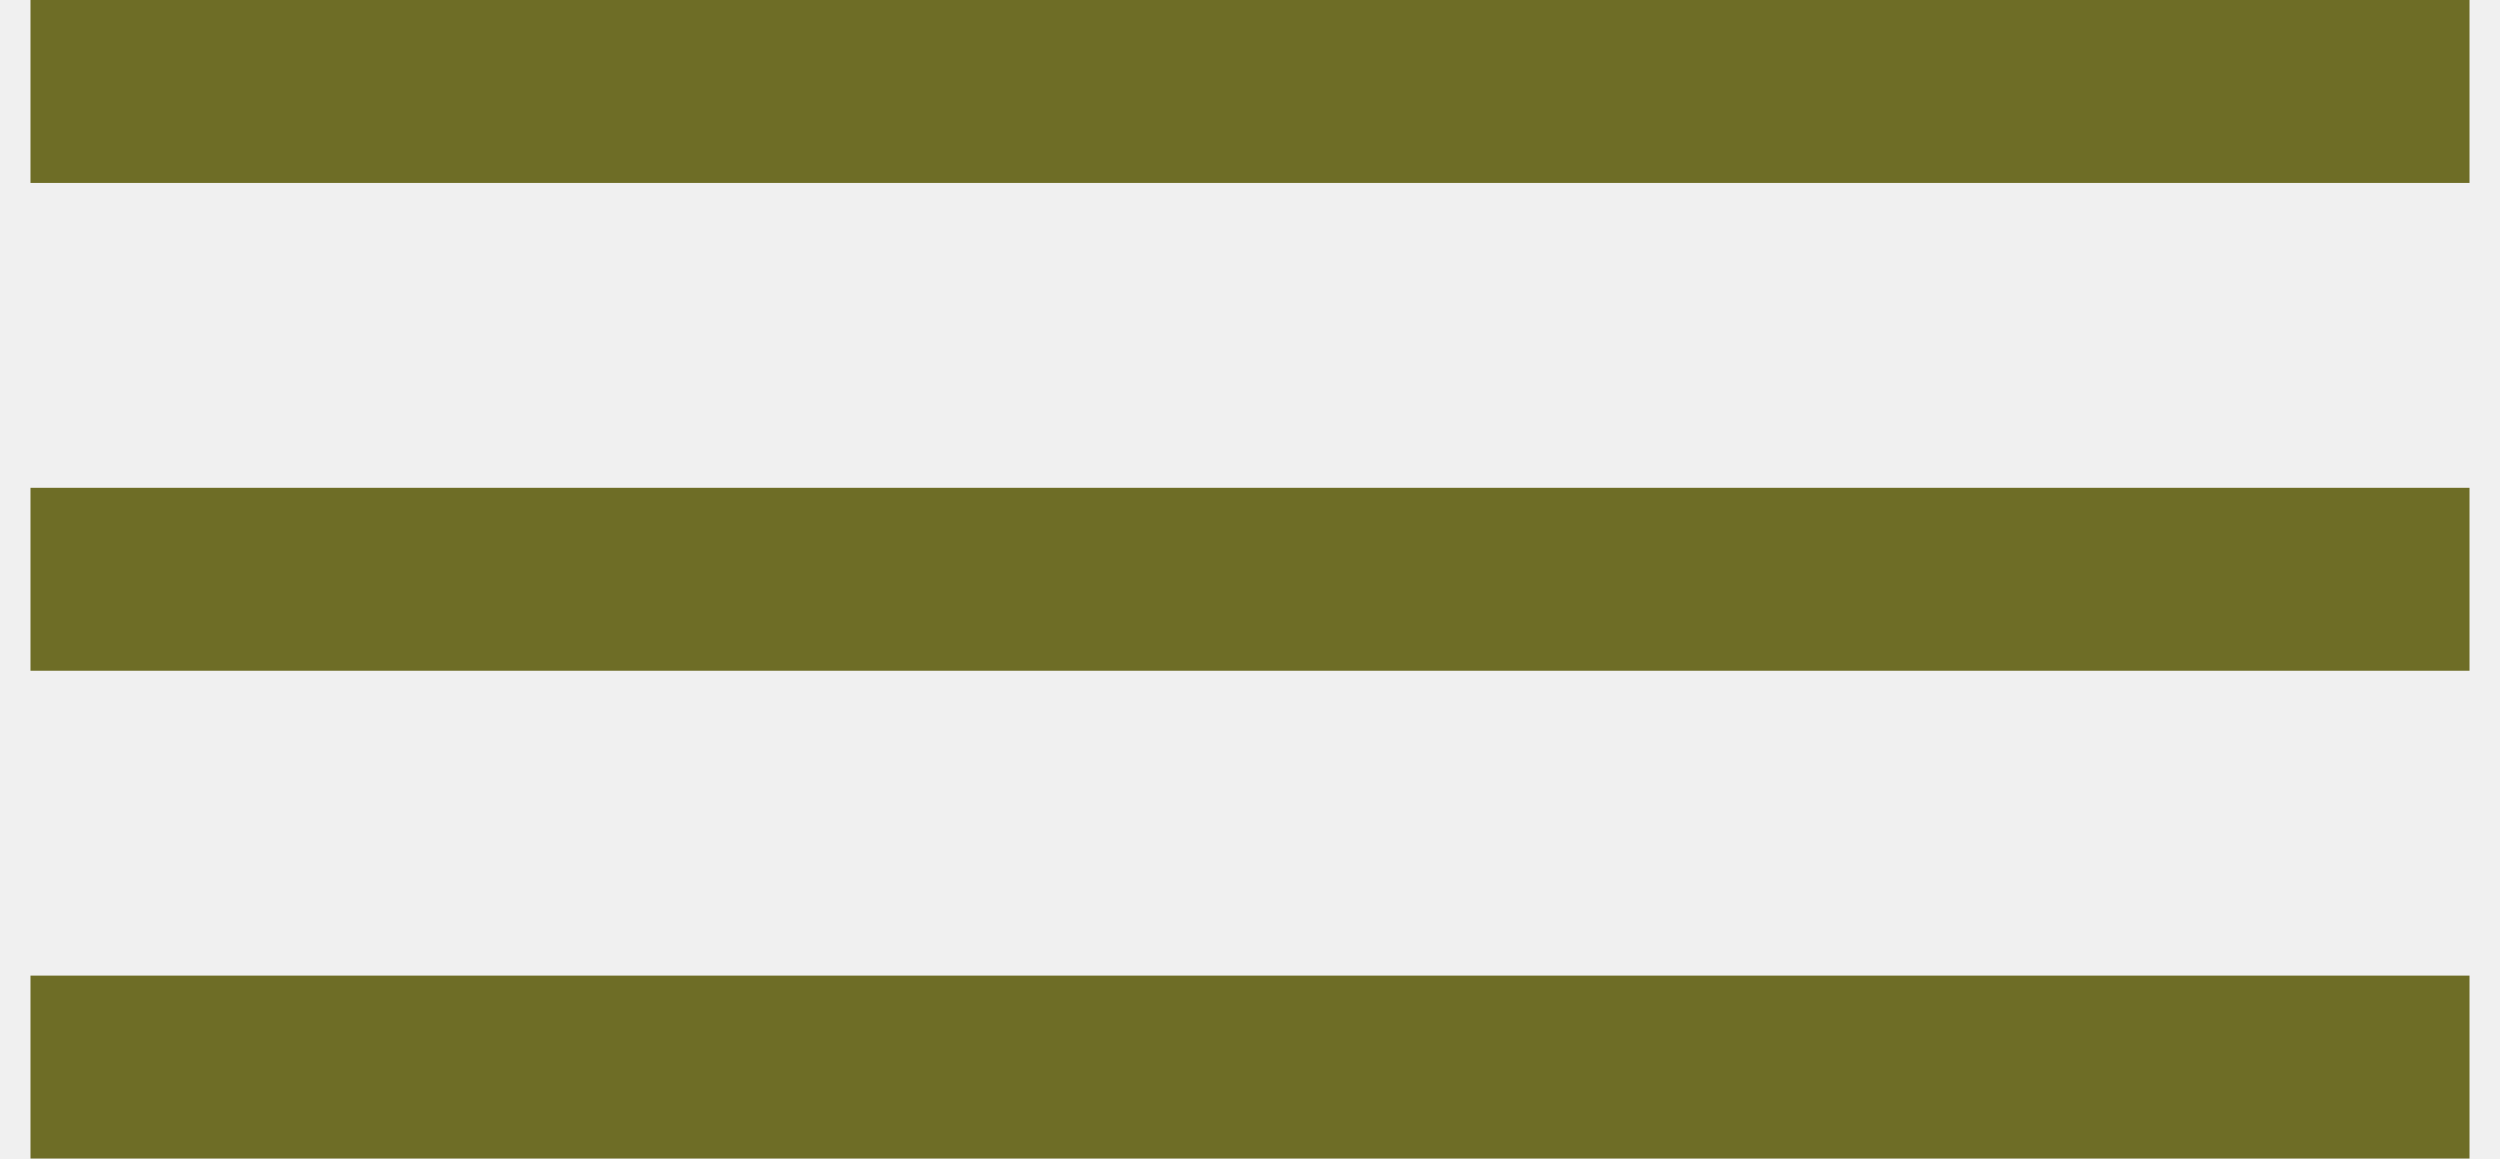
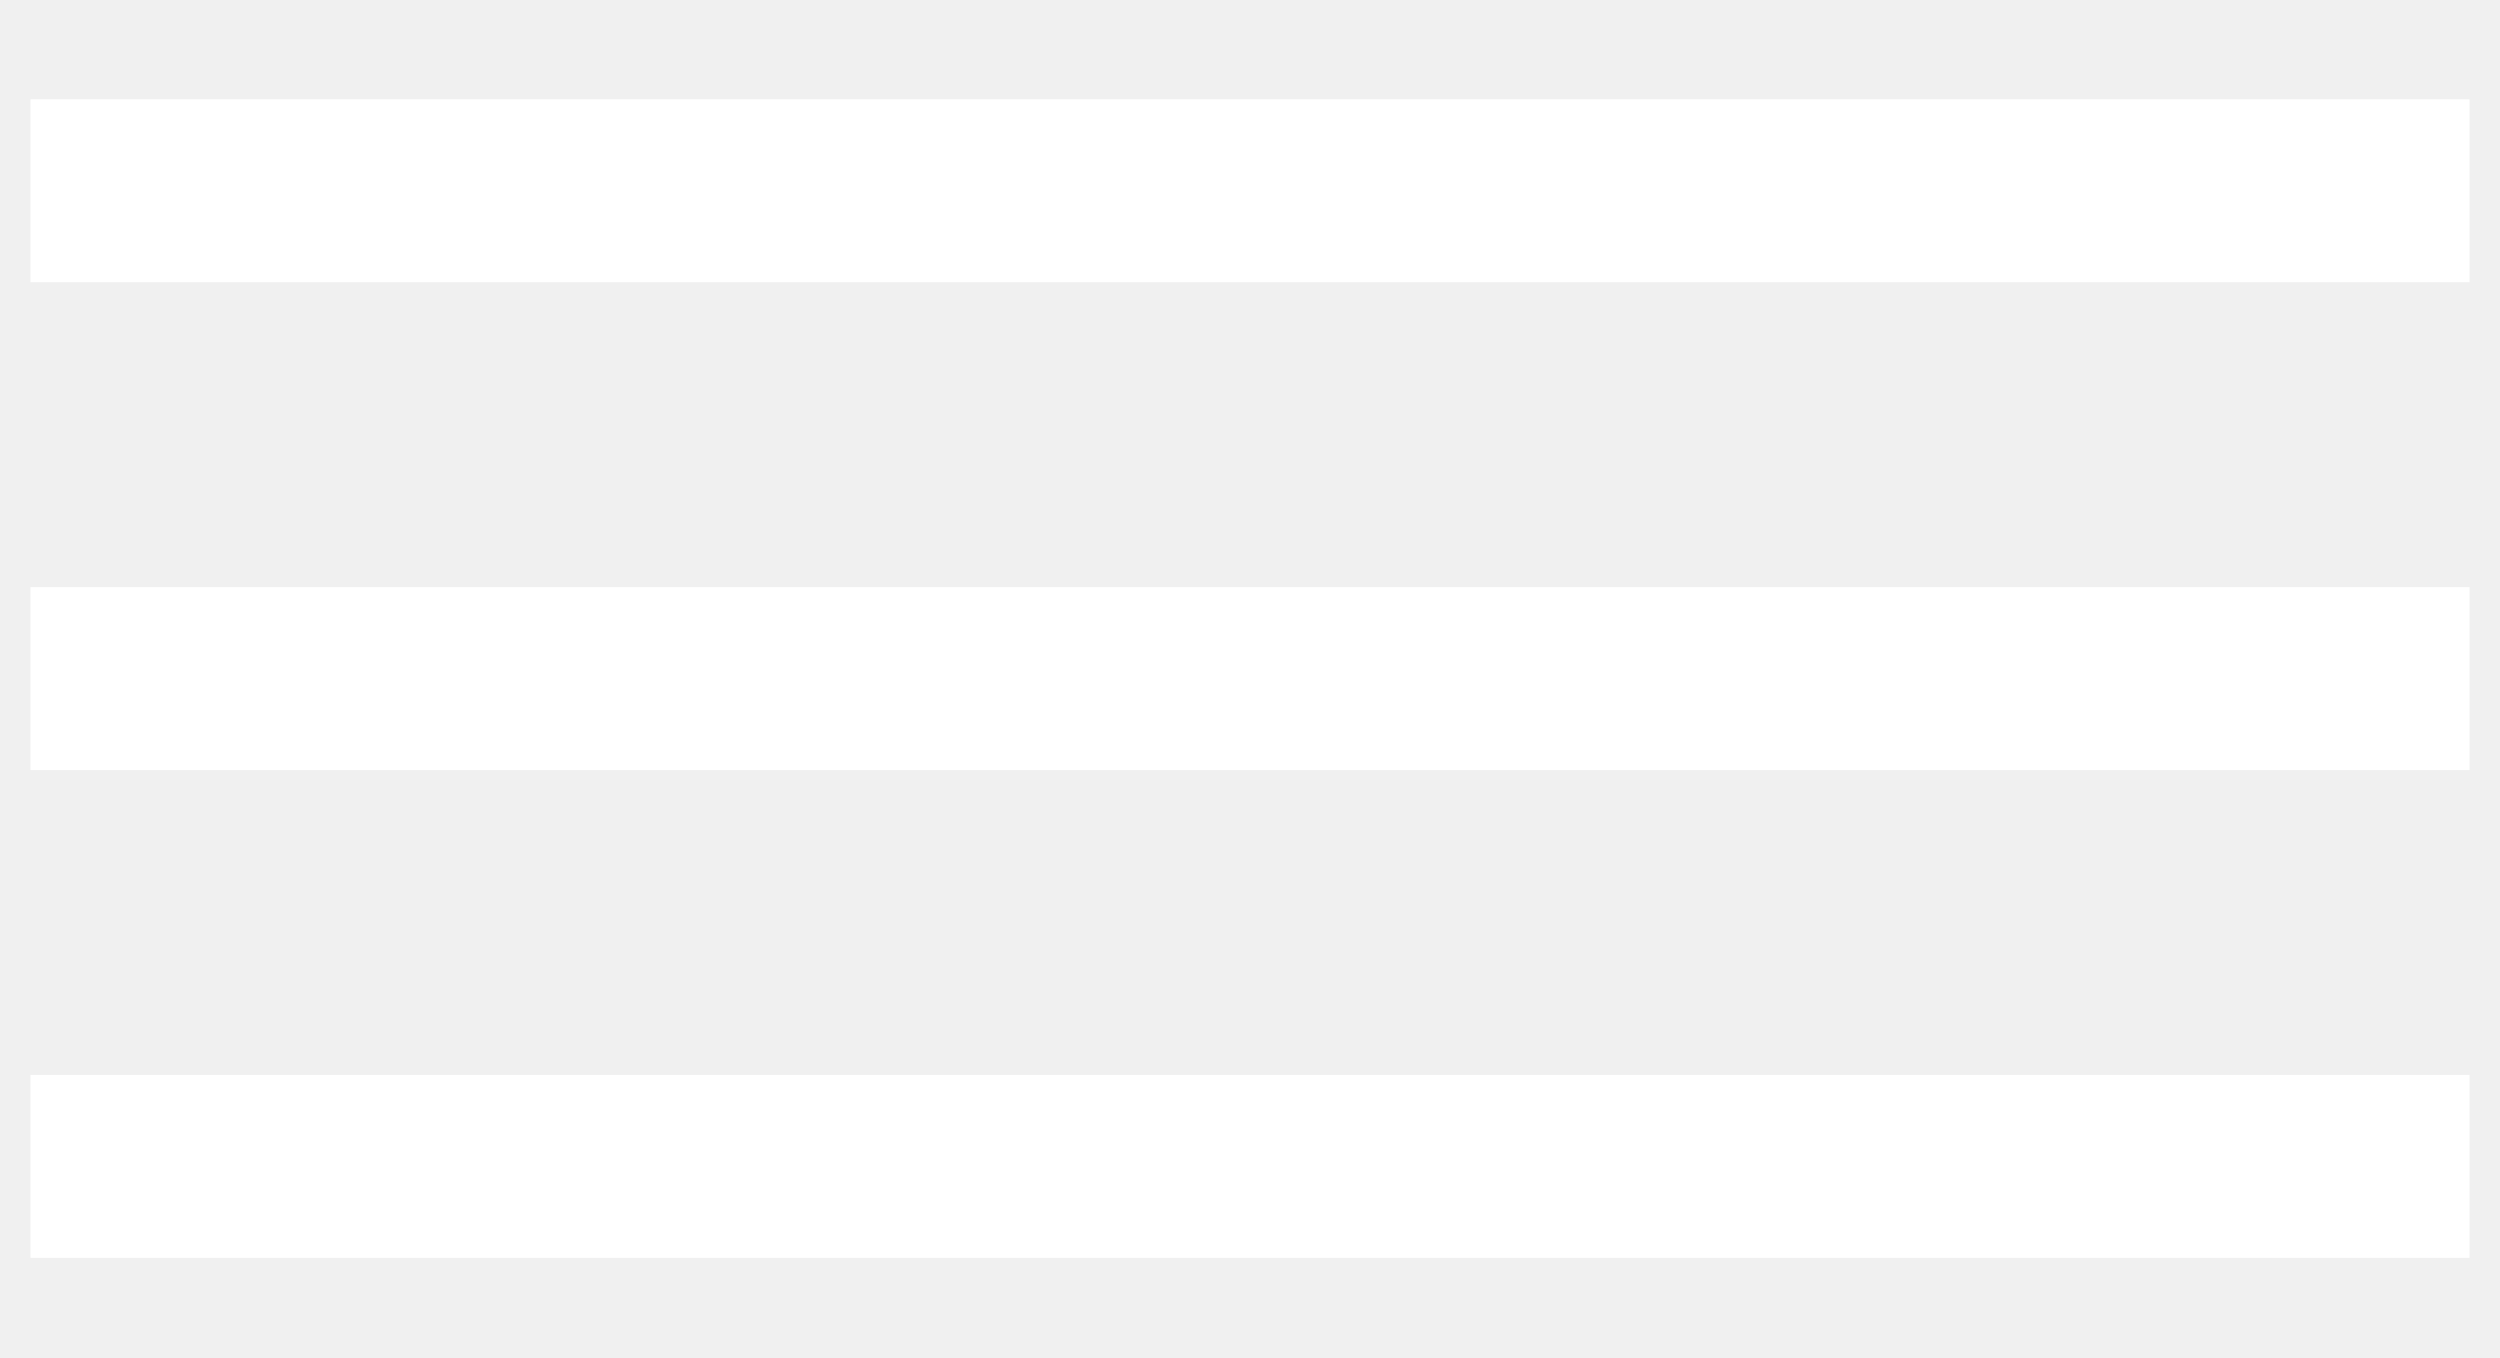
- <svg xmlns="http://www.w3.org/2000/svg" width="41" height="19" viewBox="0 0 41 19" fill="none">
-   <line x1="0.5" y1="1.5" x2="40.5" y2="1.5" stroke="#6e6d26" stroke-width="3" />
-   <line x1="0.5" y1="9.5" x2="40.5" y2="9.5" stroke="#6e6d26" stroke-width="3" />
-   <line x1="0.5" y1="17.5" x2="40.5" y2="17.5" stroke="#6e6d26" stroke-width="3" />
+ <svg xmlns="http://www.w3.org/2000/svg" width="35" height="19" viewBox="0 0 41 19" fill="none">
+   <line x1="0.5" y1="1.5" x2="40.5" y2="1.5" stroke="#fff" stroke-width="3" />
+   <line x1="0.5" y1="9.5" x2="40.5" y2="9.5" stroke="#fff" stroke-width="3" />
+   <line x1="0.5" y1="17.5" x2="40.5" y2="17.5" stroke="#fff" stroke-width="3" />
</svg>
